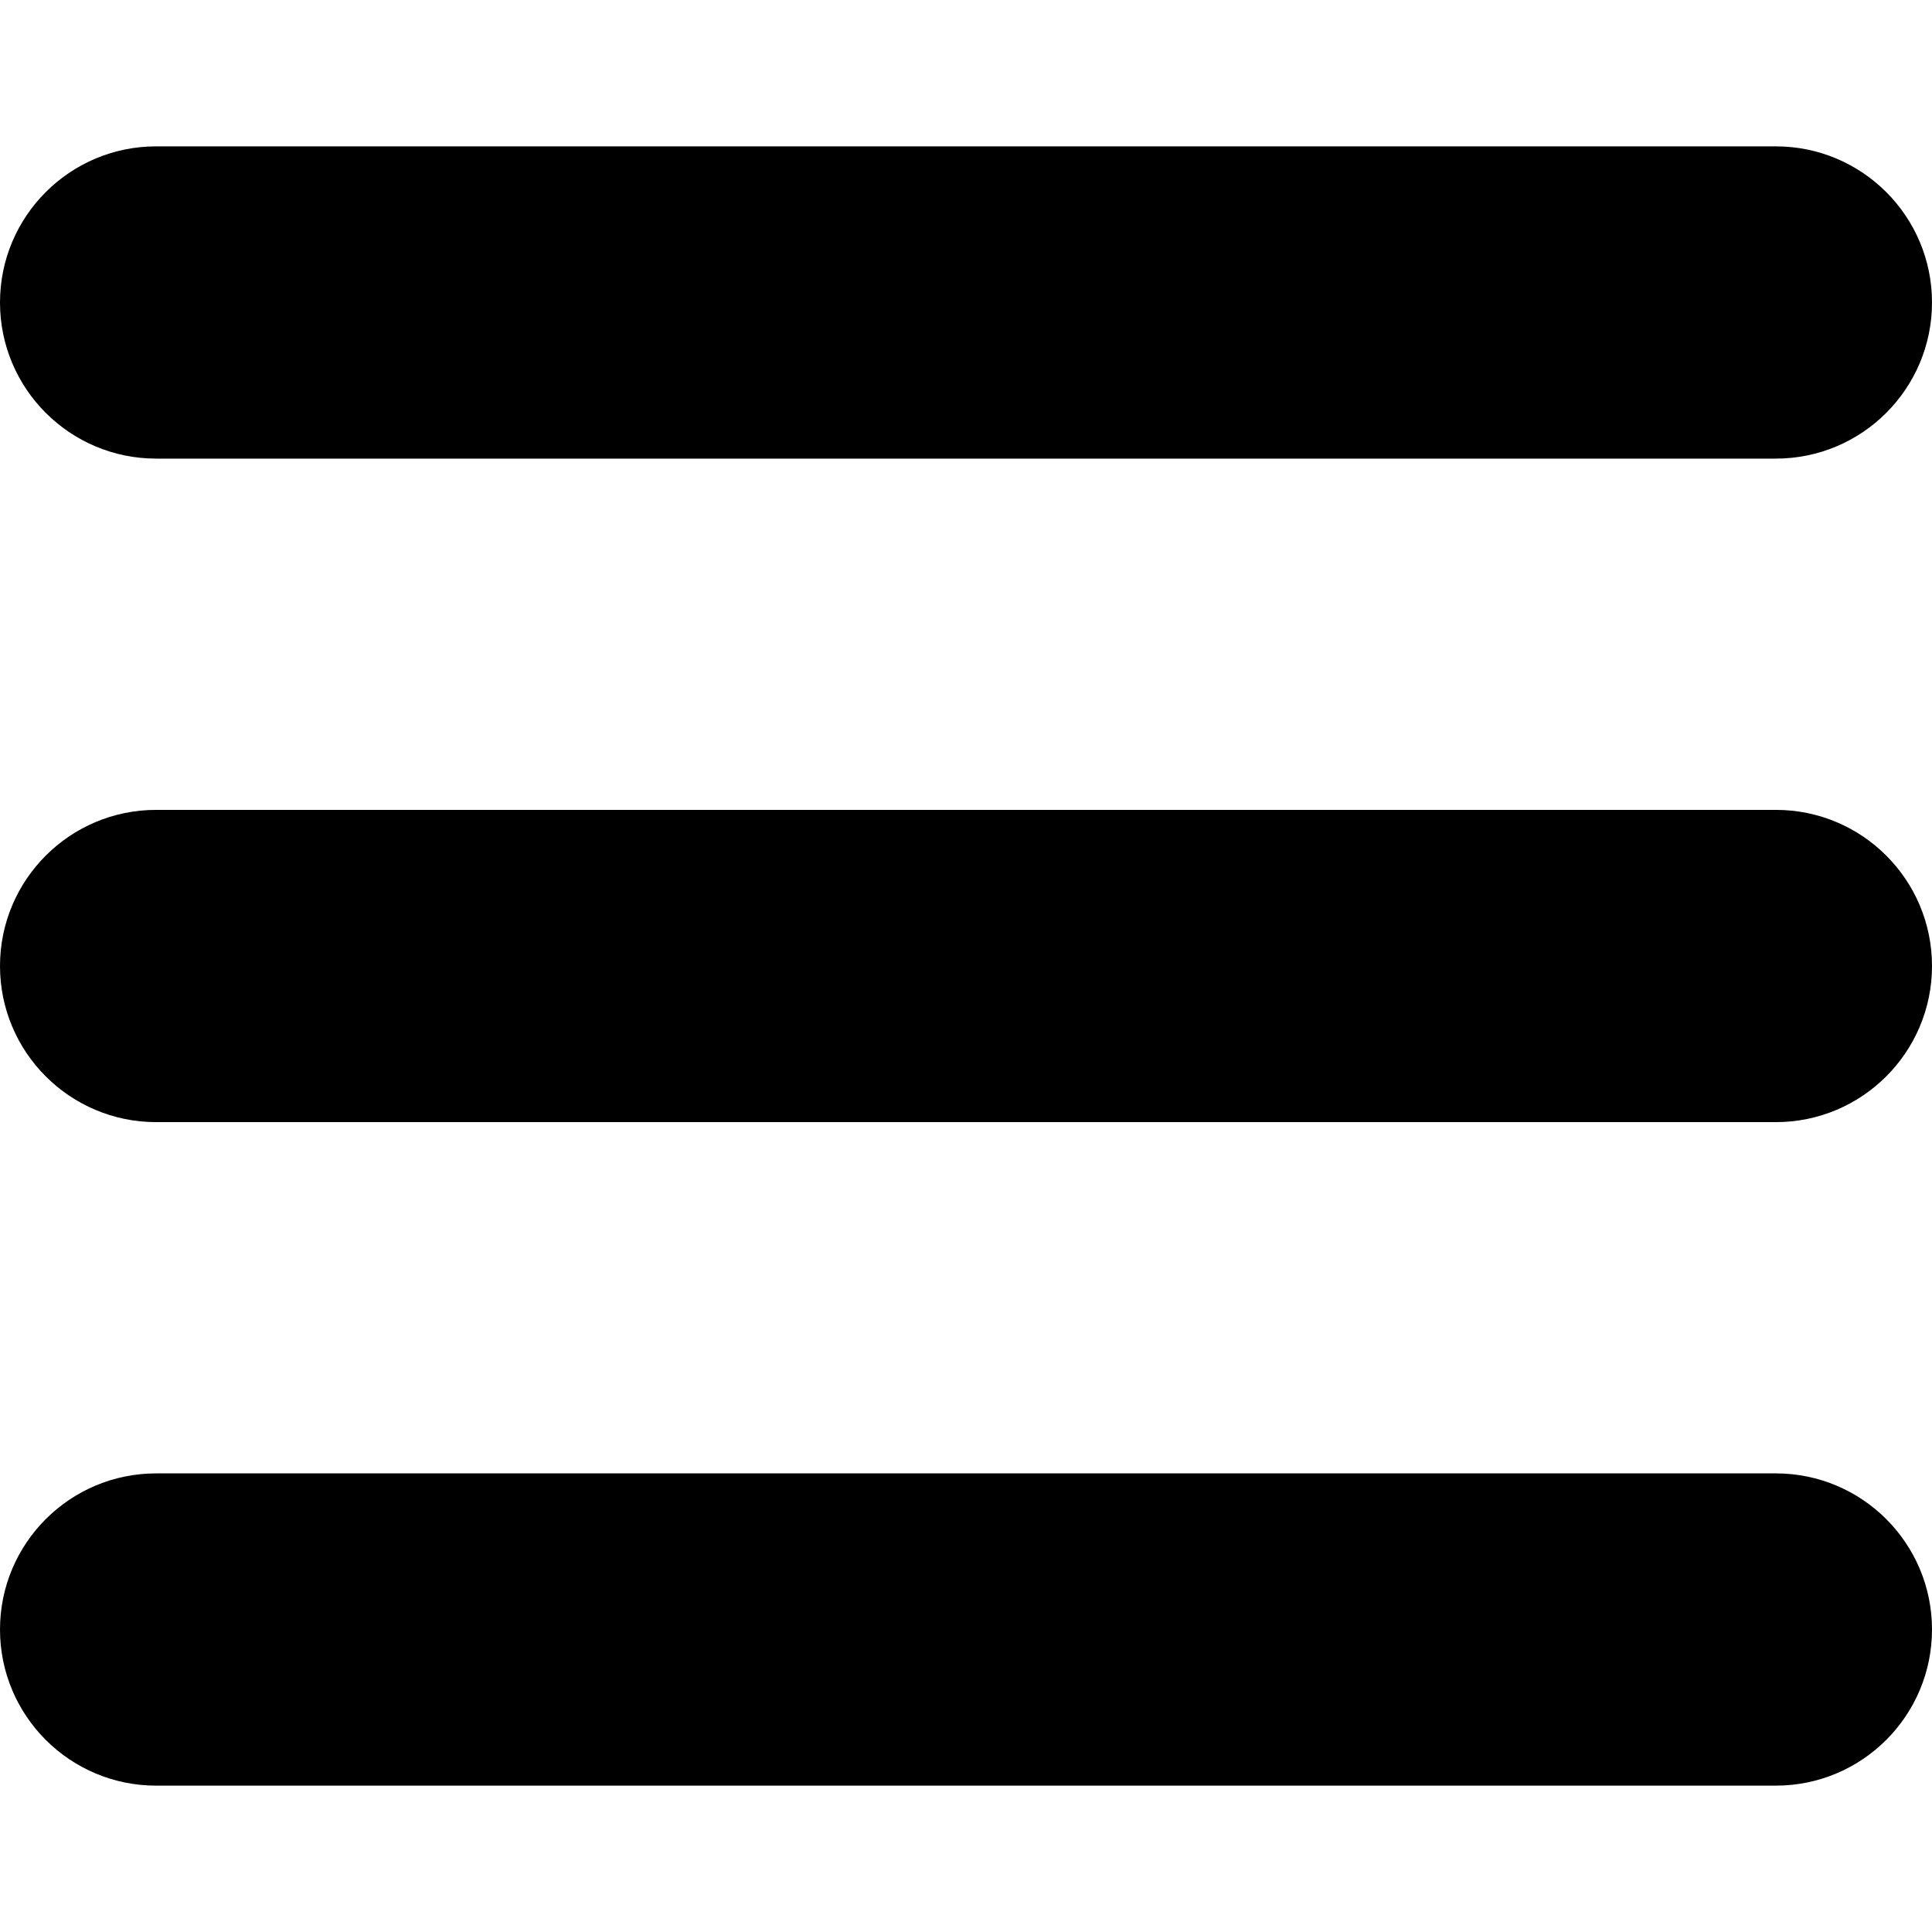
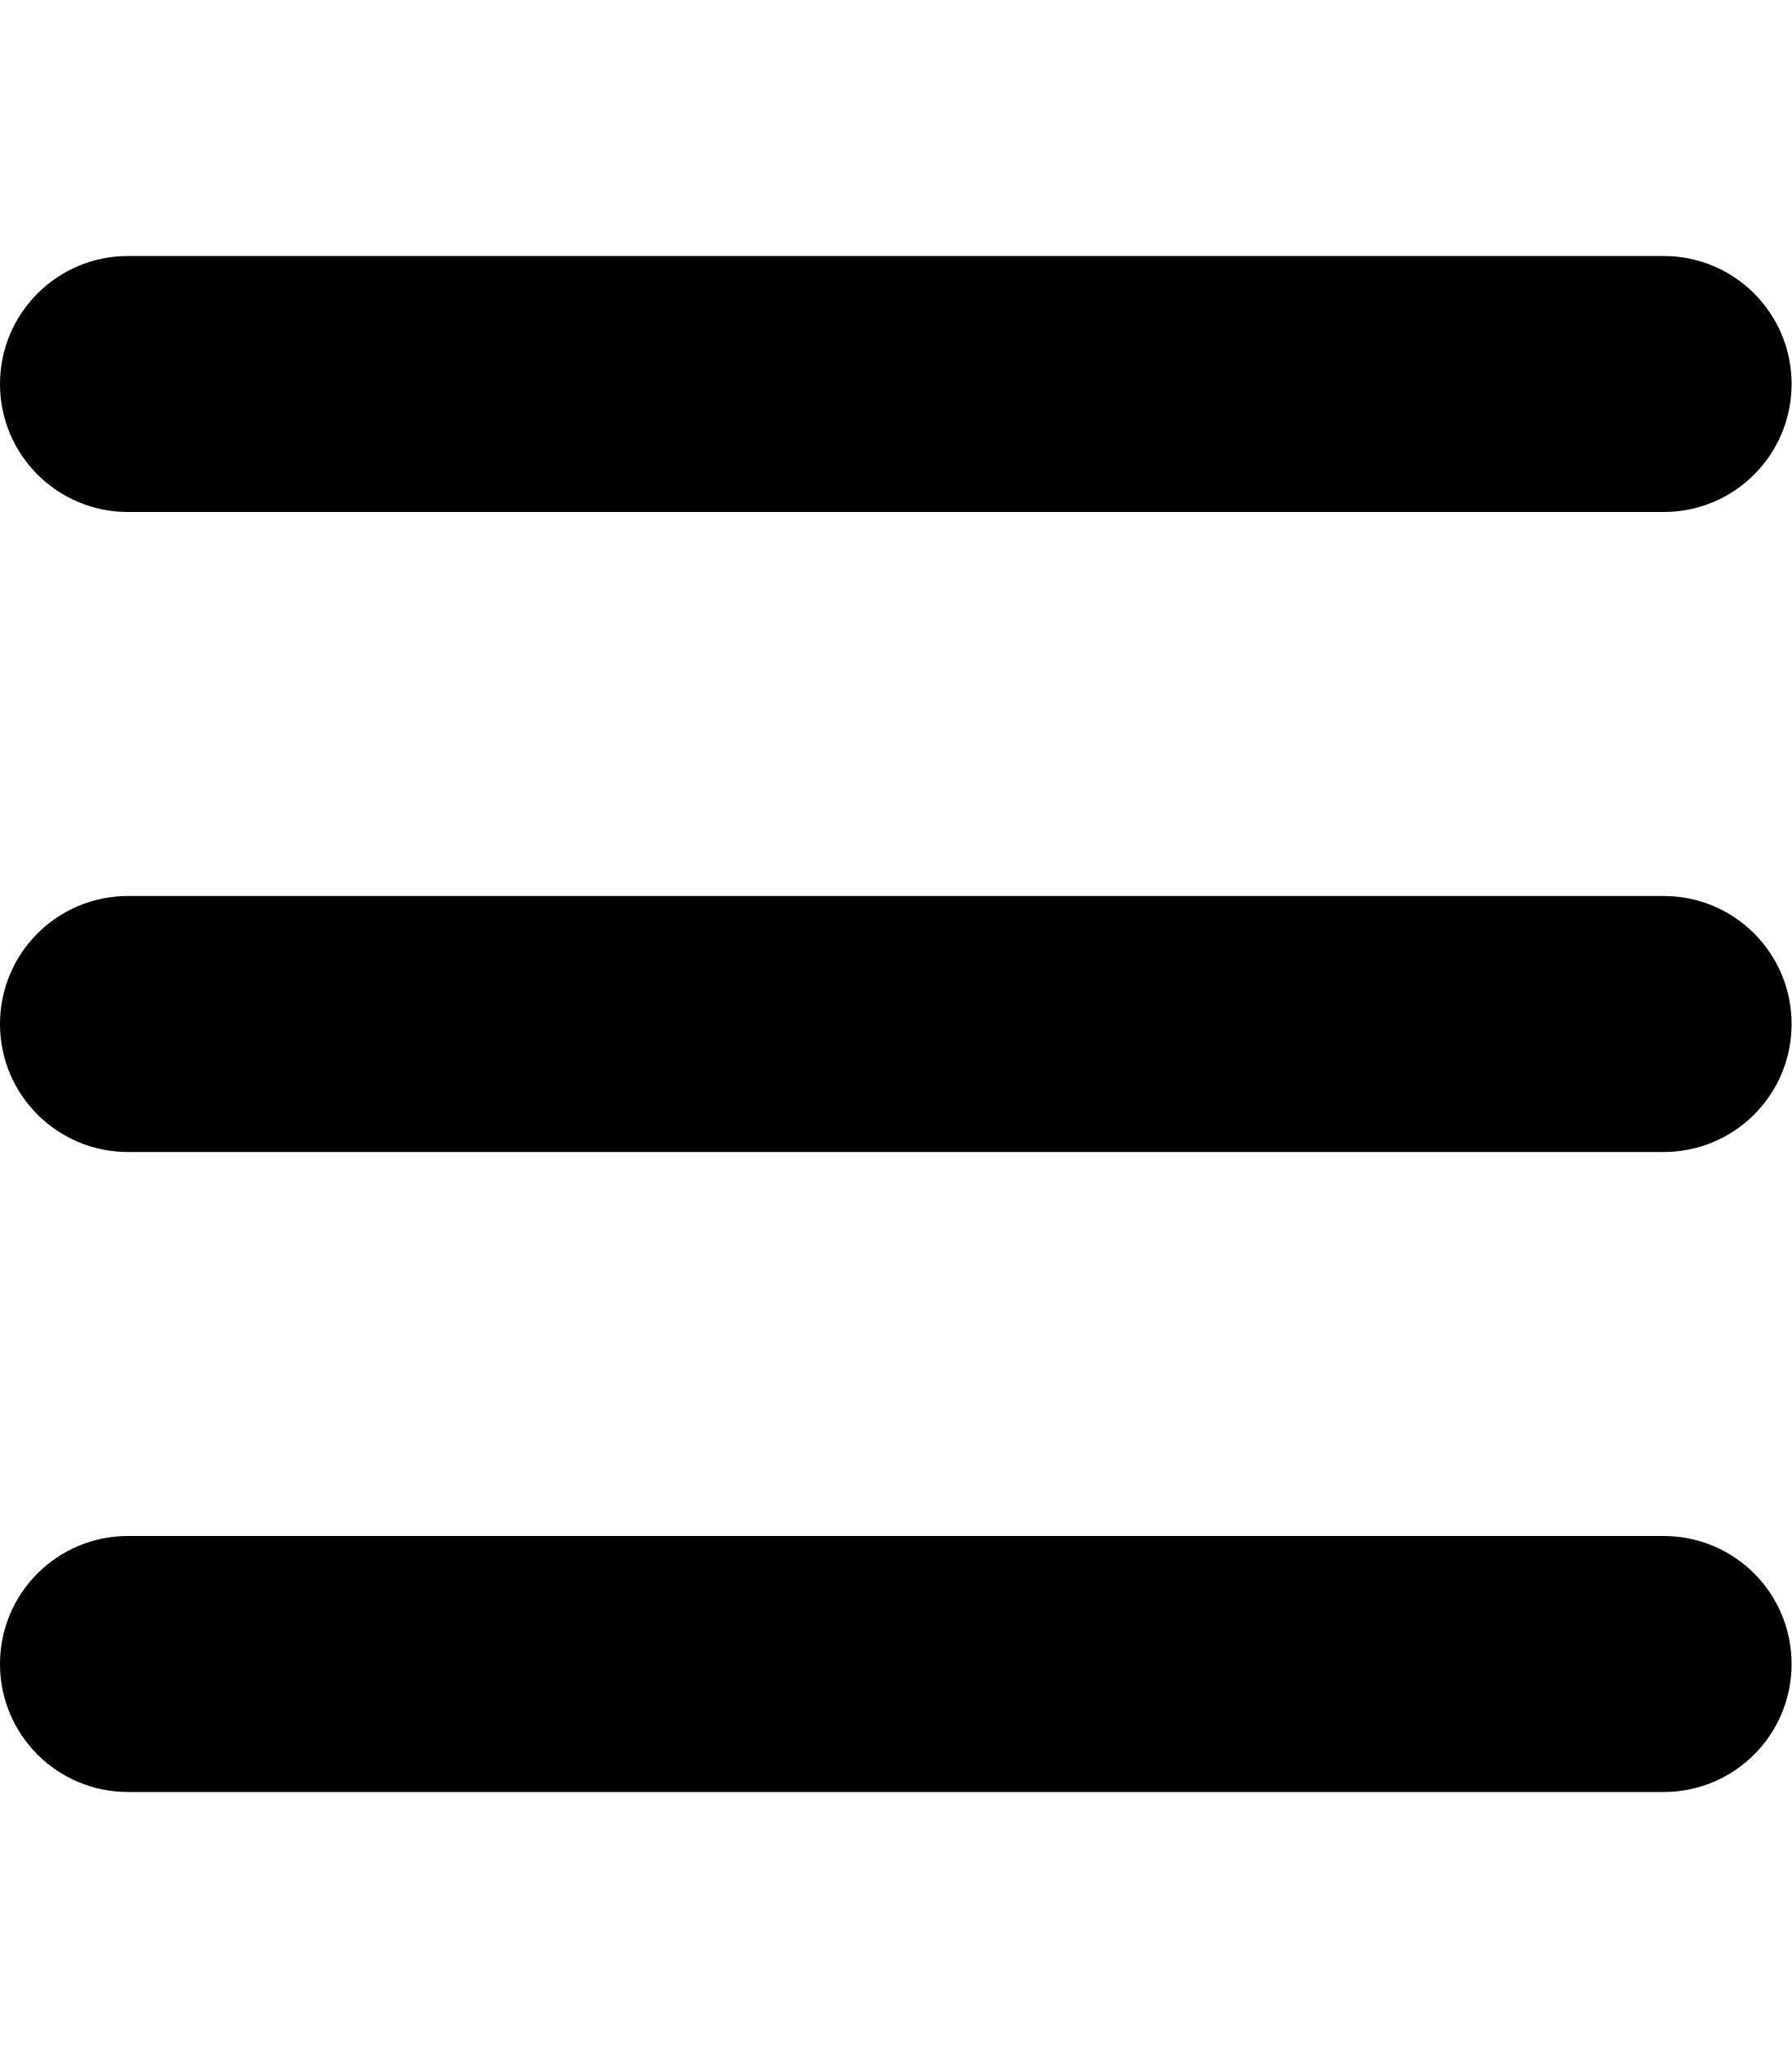
- <svg xmlns="http://www.w3.org/2000/svg" version="1.1" id="Capa_1" x="0px" y="0px" width="24.75px" height="24.75px" viewBox="0 0 24.75 24.75" style="enable-background:new 0 0 24.75 24.75;" xml:space="preserve">
-   <g>
-     <path d="M0,3.875c0-1.104,0.896-2,2-2h20.75c1.104,0,2,0.896,2,2s-0.896,2-2,2H2C0.896,5.875,0,4.979,0,3.875z M22.75,10.375H2   c-1.104,0-2,0.896-2,2c0,1.104,0.896,2,2,2h20.75c1.104,0,2-0.896,2-2C24.75,11.271,23.855,10.375,22.75,10.375z M22.75,18.875H2   c-1.104,0-2,0.896-2,2s0.896,2,2,2h20.75c1.104,0,2-0.896,2-2S23.855,18.875,22.75,18.875z" />
-   </g>
-   <g>
- </g>
-   <g>
- </g>
-   <g>
- </g>
-   <g>
- </g>
-   <g>
- </g>
-   <g>
- </g>
-   <g>
- </g>
-   <g>
- </g>
-   <g>
- </g>
-   <g>
- </g>
-   <g>
- </g>
-   <g>
- </g>
-   <g>
- </g>
-   <g>
- </g>
-   <g>
- </g>
+ <svg xmlns="http://www.w3.org/2000/svg" viewBox="0 0 448 512">
+   <path d="M0 96C0 78.33 14.33 64 32 64H416C433.7 64 448 78.33 448 96C448 113.7 433.7 128 416 128H32C14.33 128 0 113.7 0 96zM0 256C0 238.3 14.33 224 32 224H416C433.7 224 448 238.3 448 256C448 273.7 433.7 288 416 288H32C14.33 288 0 273.7 0 256zM416 448H32C14.33 448 0 433.7 0 416C0 398.3 14.33 384 32 384H416C433.7 384 448 398.3 448 416C448 433.7 433.7 448 416 448z" />
</svg>
